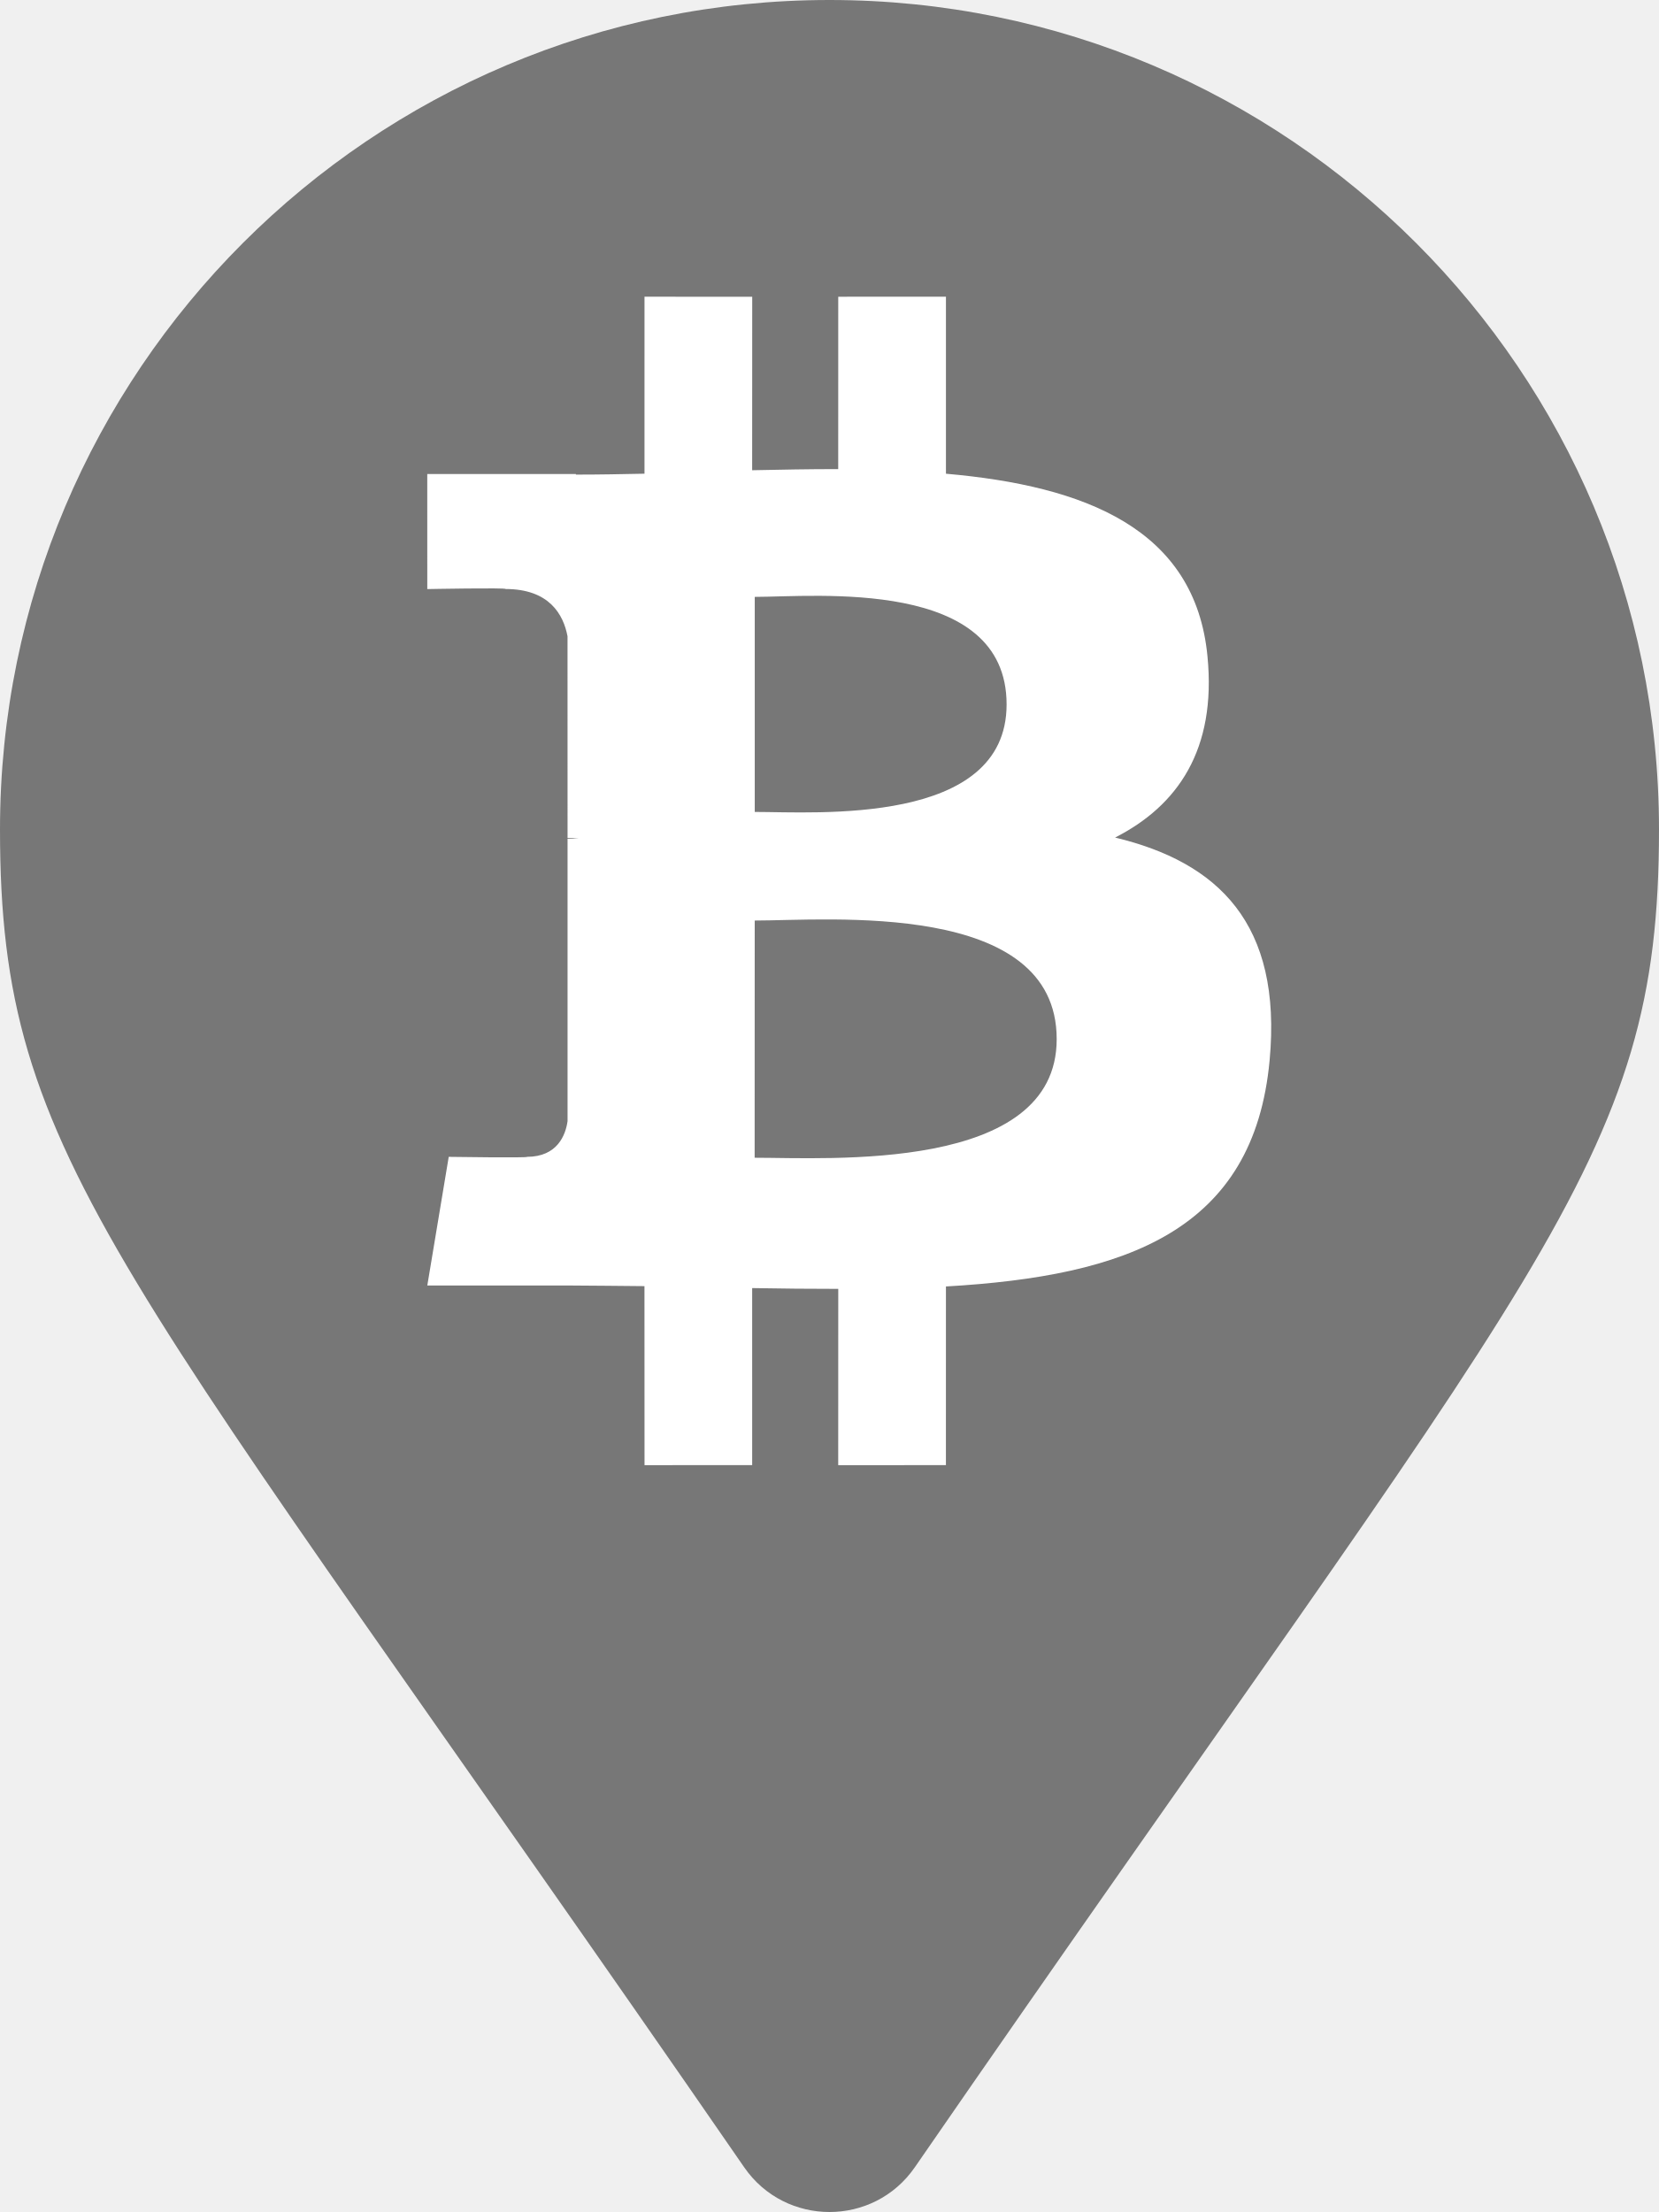
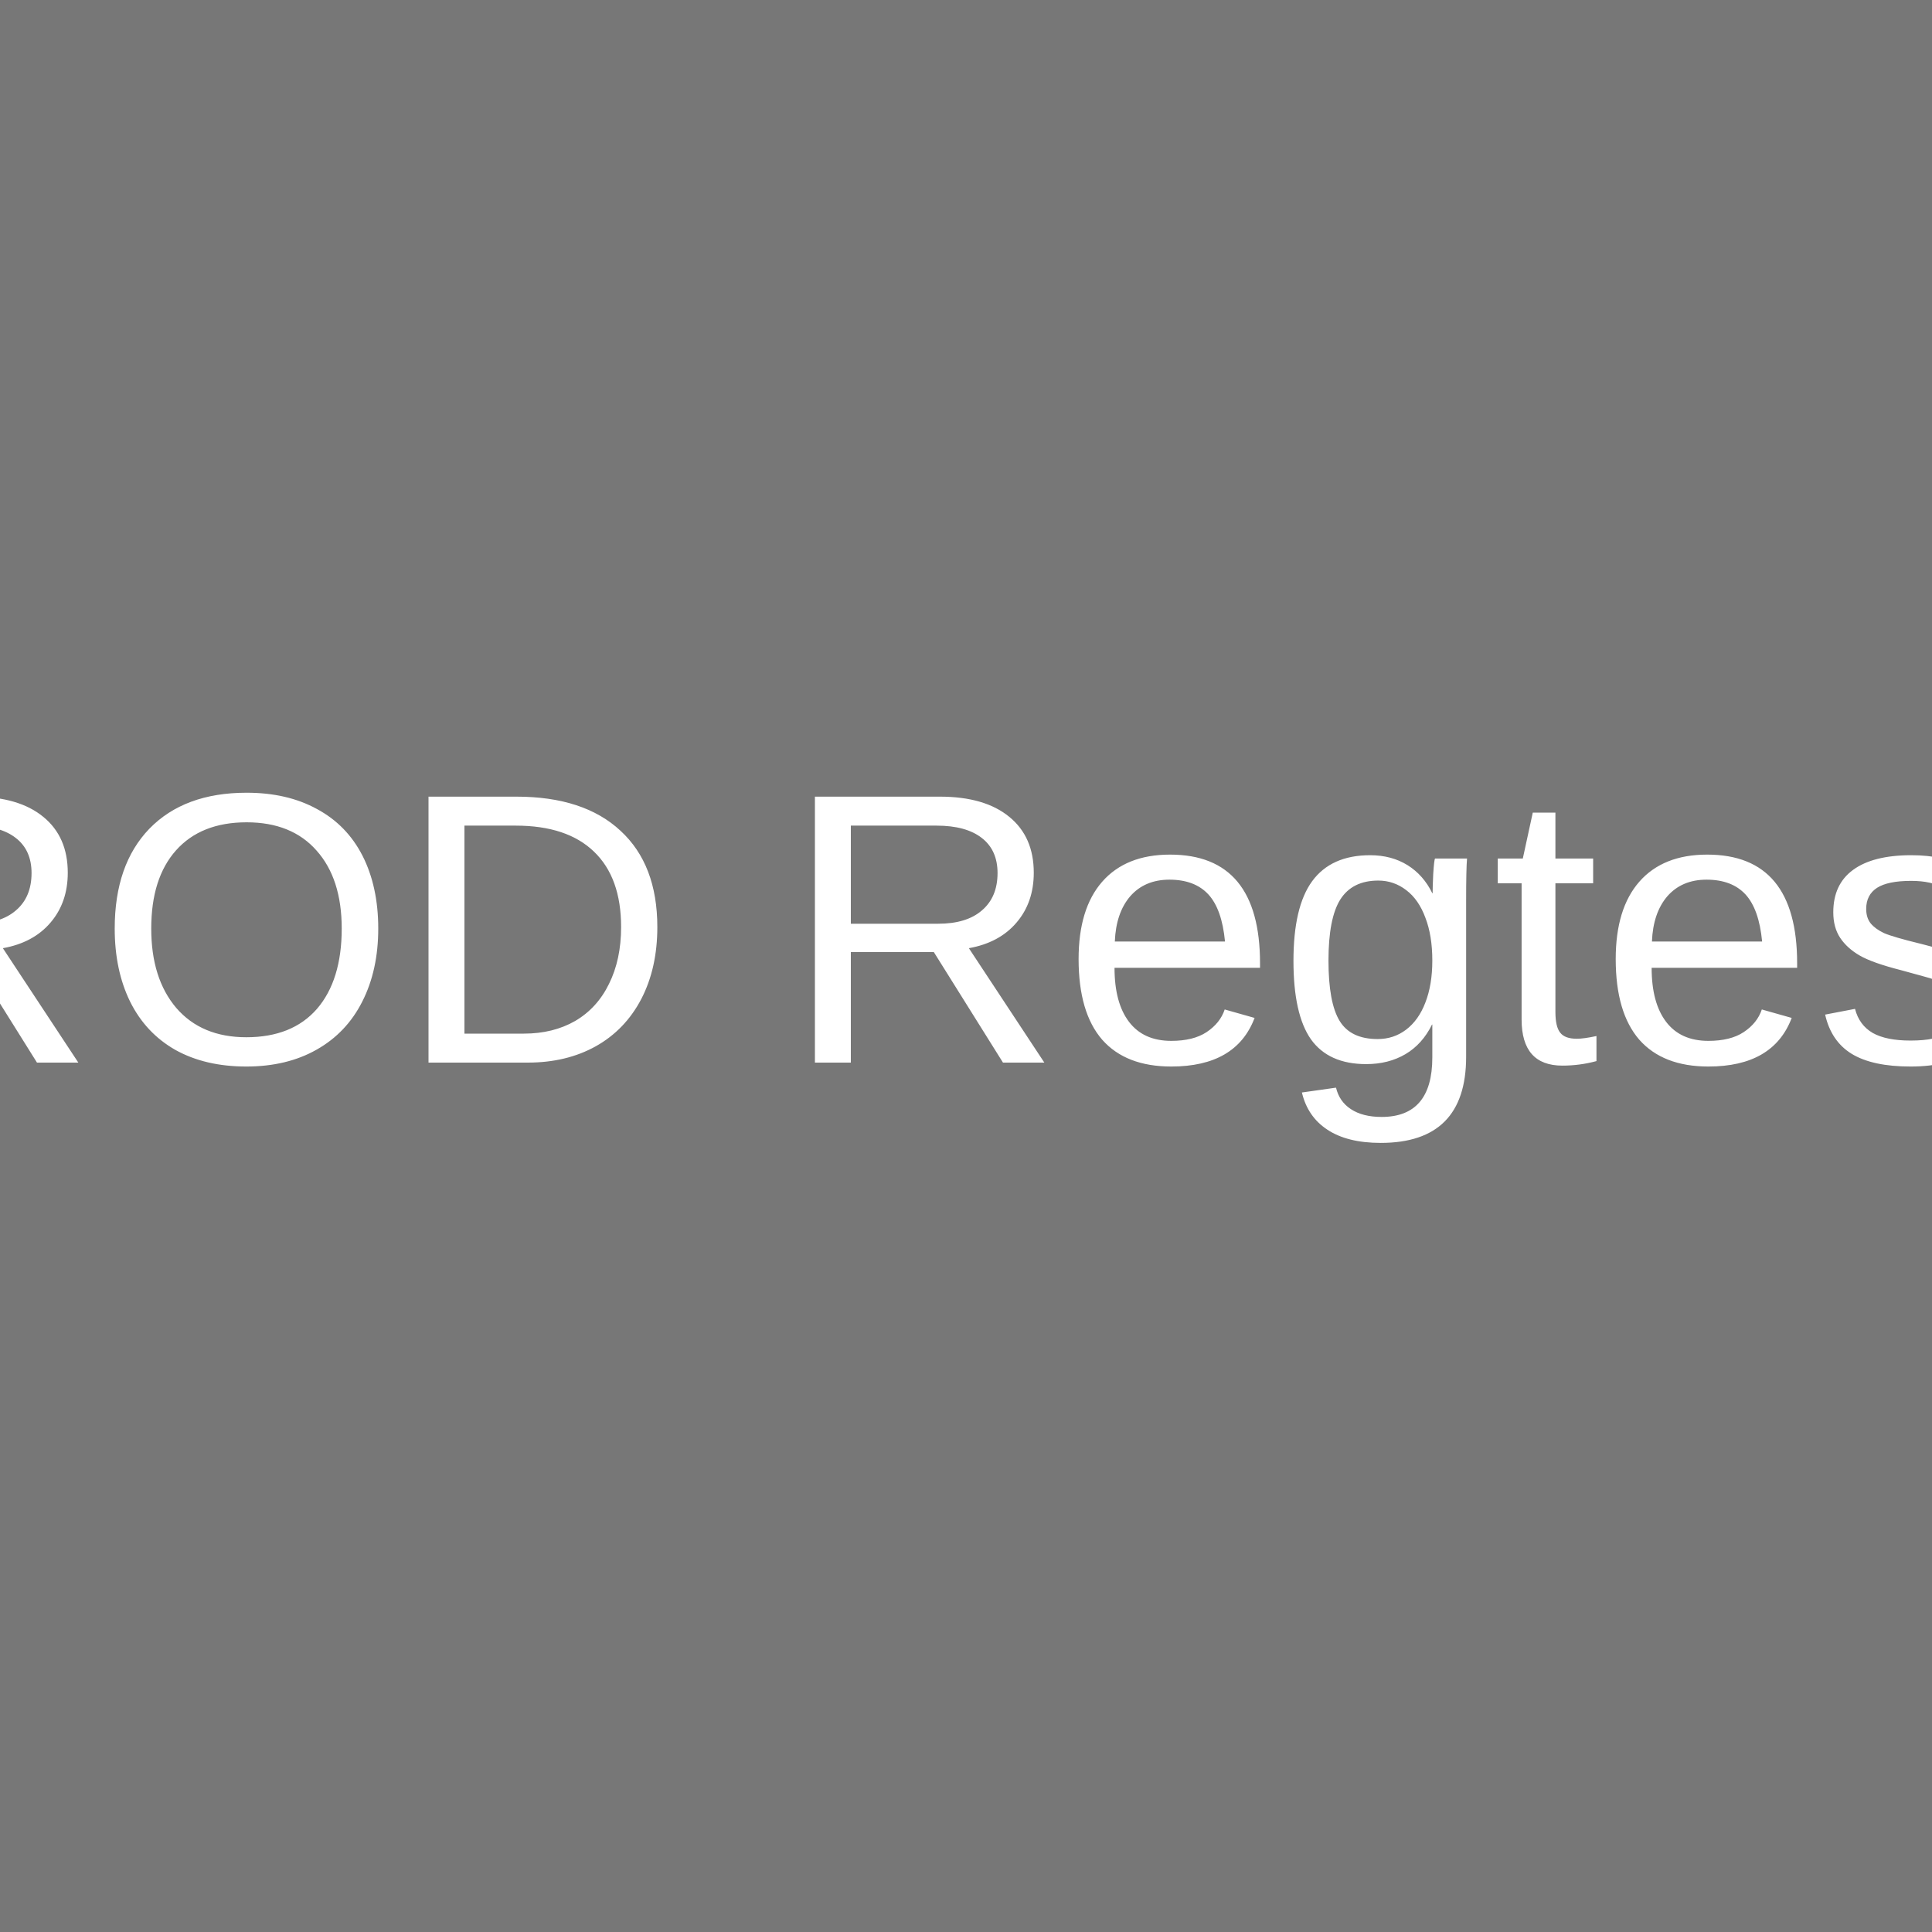
- <svg xmlns="http://www.w3.org/2000/svg" aria-hidden="true" focusable="false" role="img" viewBox="0 0 384 512">
-   <path fill="#777" d="M172.268 501.67C26.97 291.031 0 269.413 0 192 0 85.961 85.961 0 192 0s192 85.961 192 192c0 77.413-26.97 99.031-172.268 309.67-9.535 13.774-29.93 13.773-39.464 0z" />
-   <g transform="translate(-83, 40) rotate(-14 0 0) scale(14 14)">
-     <path fill="#FFF" fill-rule="nonzero" d="M23.189 14.02c.314-2.096-1.283-3.223-3.465-3.975l.708-2.84-1.728-.43-.69 2.765c-.454-.114-.92-.22-1.385-.326l.695-2.783L15.596 6l-.708 2.839c-.376-.086-.746-.17-1.104-.26l.002-.009-2.384-.595-.46 1.846s1.283.294 1.256.312c.7.175.826.638.805 1.006l-.806 3.235c.048.012.11.03.18.057l-.183-.045-1.13 4.532c-.086.212-.303.531-.793.41.018.025-1.256-.313-1.256-.313l-.858 1.978 2.25.561c.418.105.828.215 1.231.318l-.715 2.872 1.727.43.708-2.84c.472.127.93.245 1.378.357l-.706 2.828 1.728.43.715-2.866c2.948.558 5.164.333 6.097-2.333.752-2.146-.037-3.385-1.588-4.192 1.13-.26 1.98-1.003 2.207-2.538zm-3.95 5.538c-.533 2.147-4.148.986-5.32.695l.95-3.805c1.172.293 4.929.872 4.37 3.11zm.535-5.569c-.487 1.953-3.495.96-4.47.717l.86-3.45c.975.243 4.118.696 3.61 2.733z" />
-   </g>
+ <svg xmlns="http://www.w3.org/2000/svg" viewBox="0 0 100 100">
+   <rect width="100" height="100" fill="#777" />
+   <text x="50" y="55" font-family="Arial" font-size="20" text-anchor="middle" fill="white">ROD Regtest</text>
</svg>
